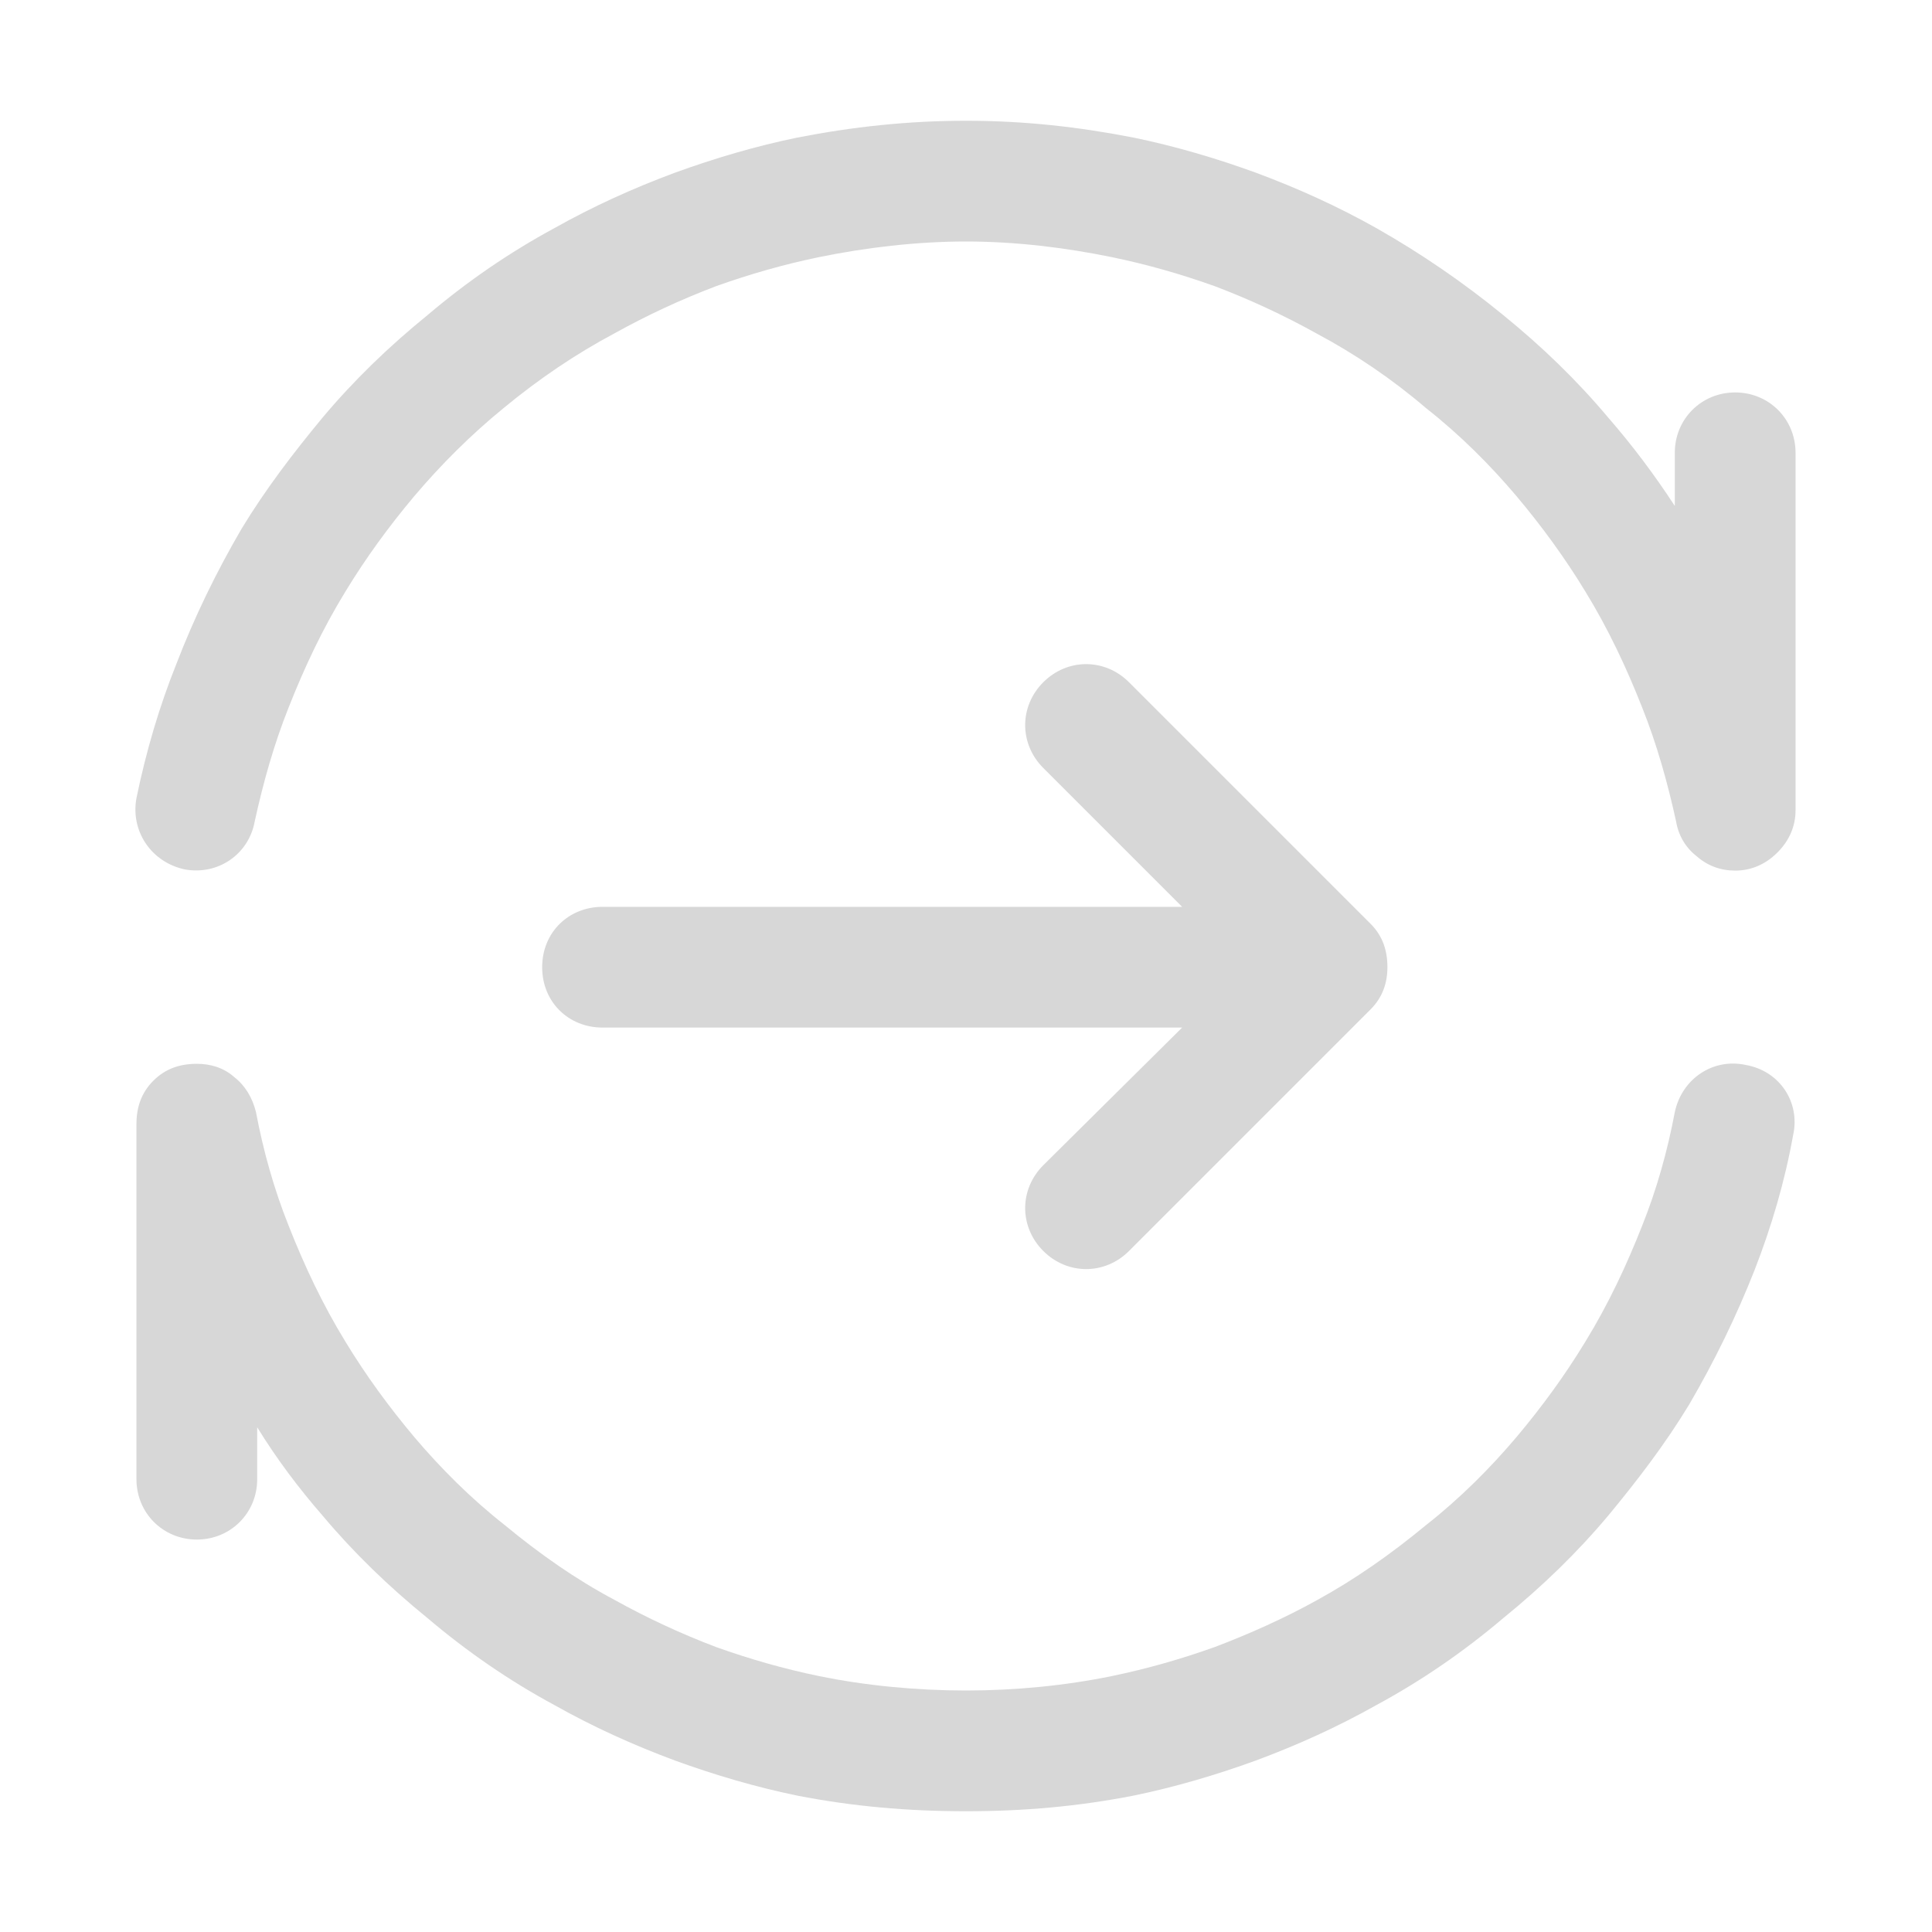
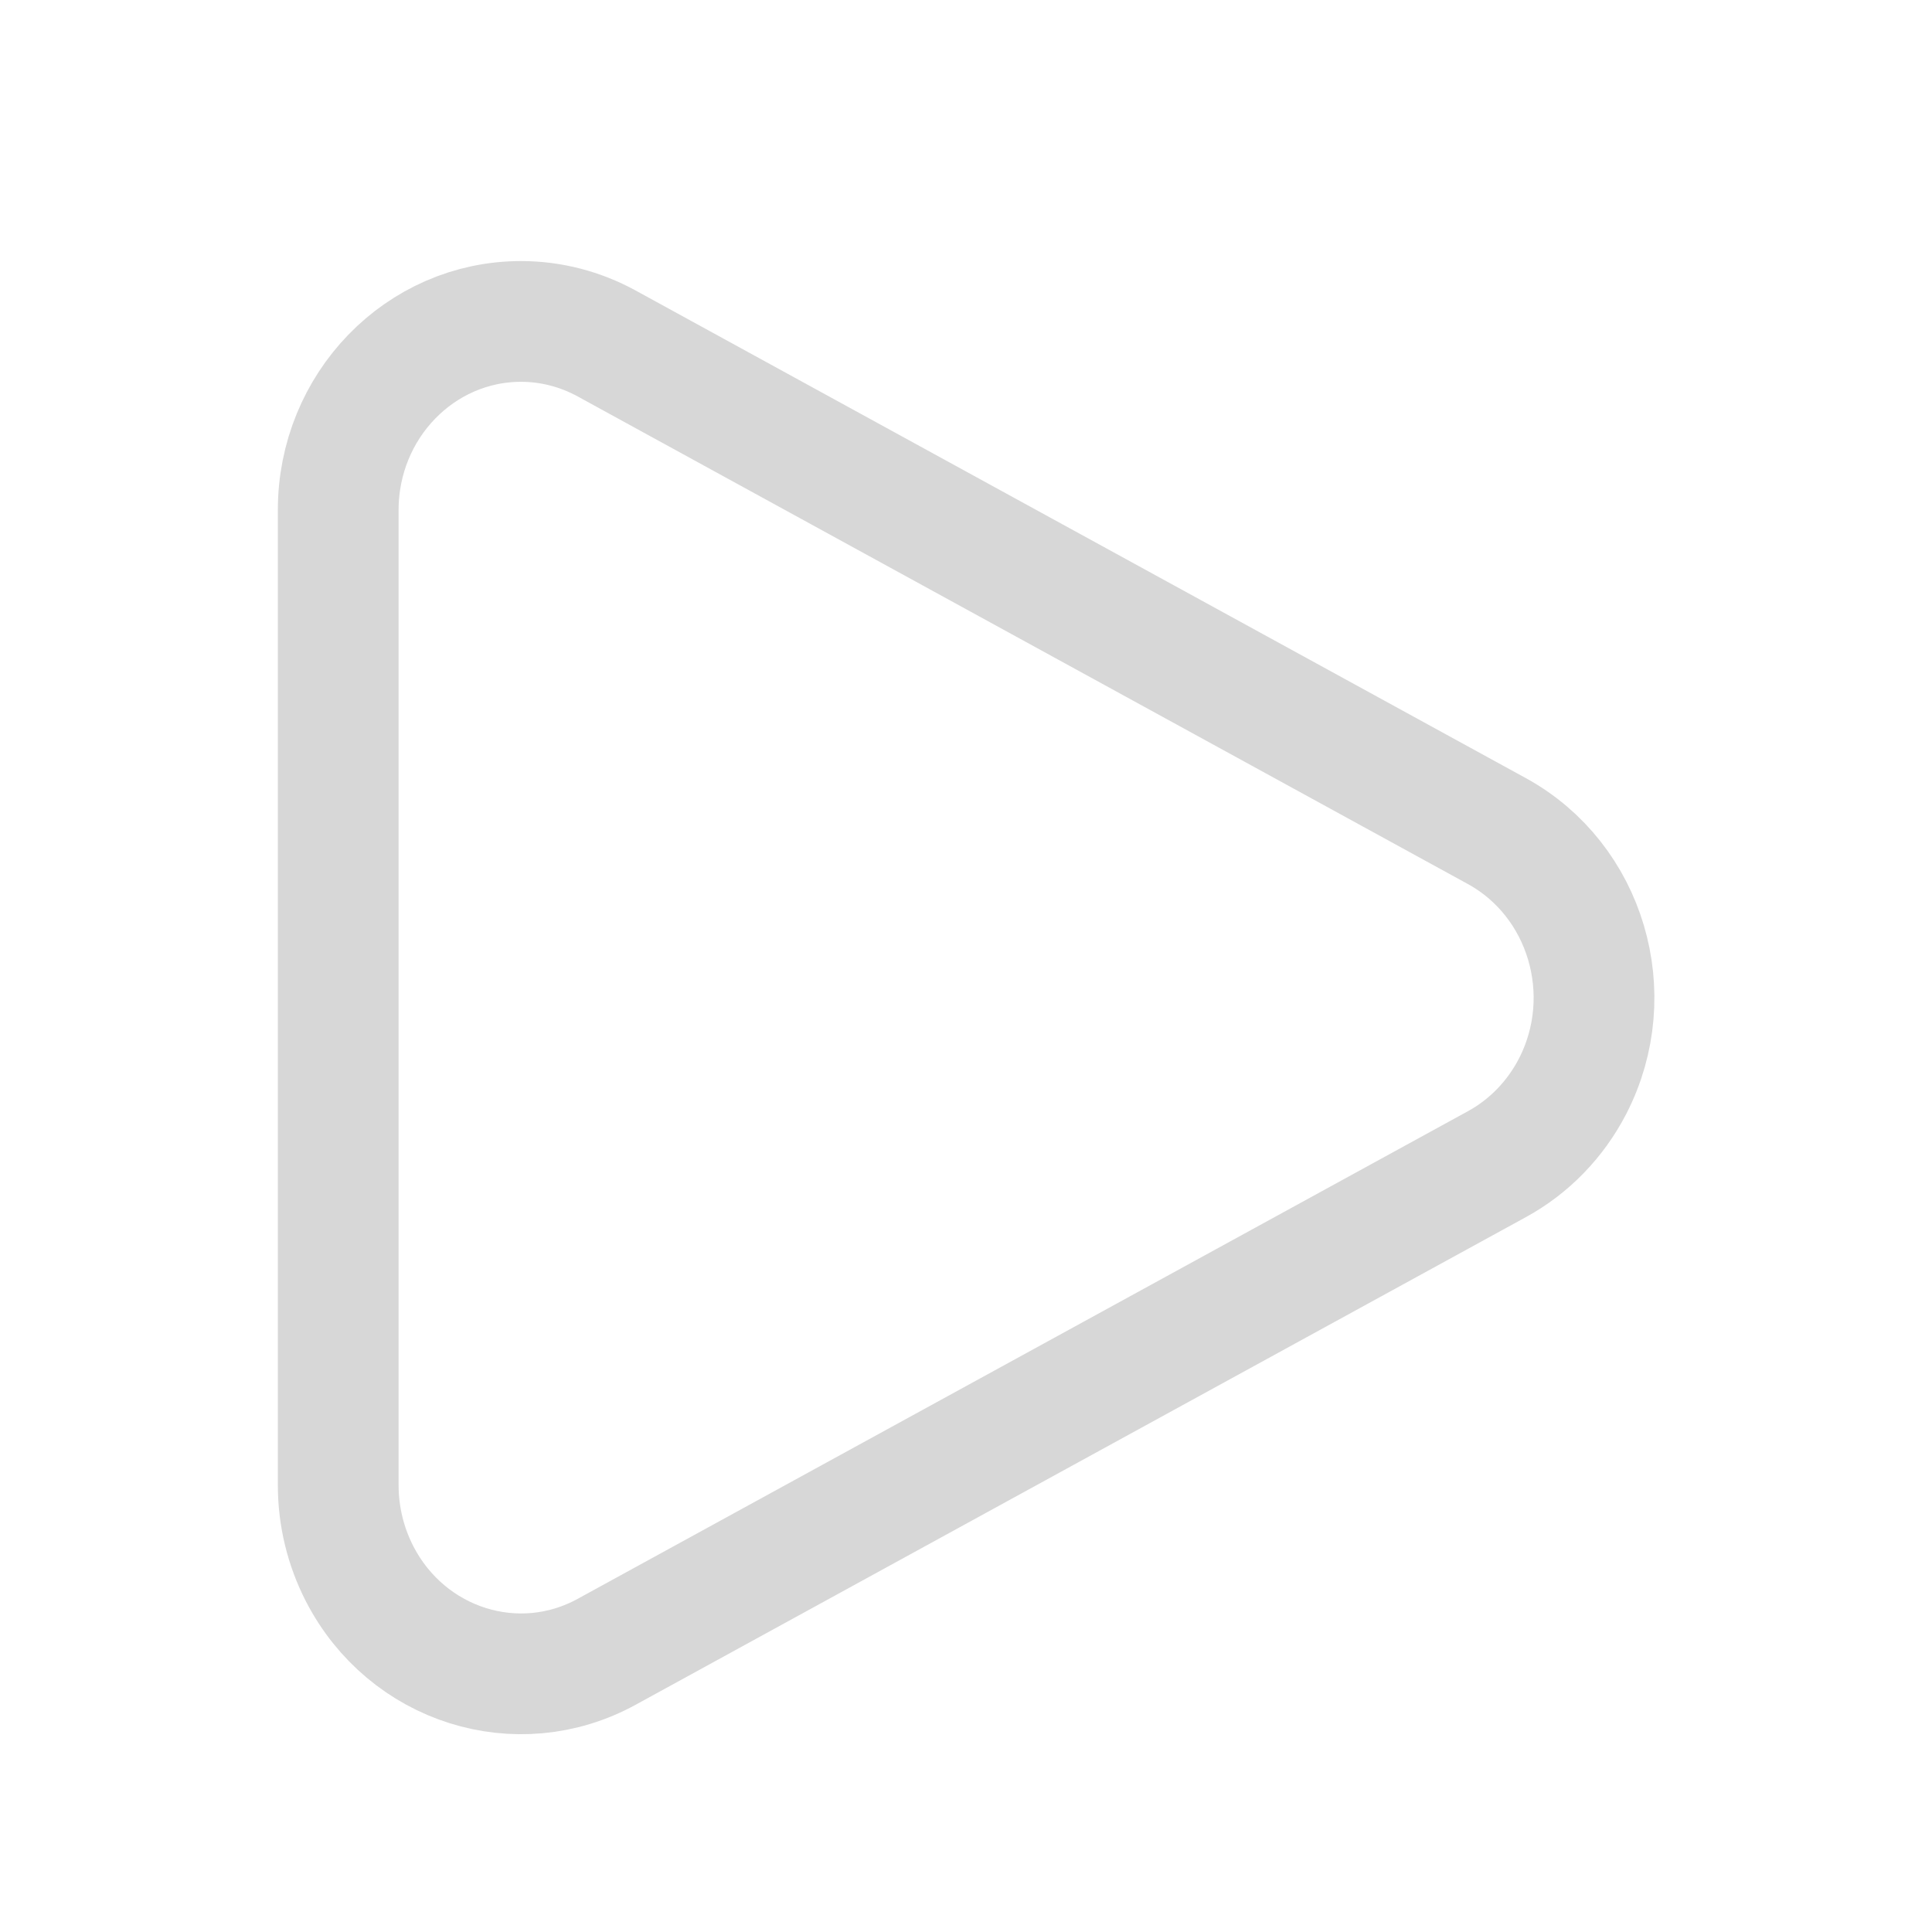
<svg xmlns="http://www.w3.org/2000/svg" viewBox="0 0 16 16" width="16" height="16" fill="none">
  <rect id="运行" width="16" height="16" x="0" y="0" />
-   <rect id="矩形" width="16" height="16" x="0" y="0" />
-   <path id="_矢量-198" d="M14.87 3.75L14.87 6.71C14.87 6.84 14.82 6.96 14.72 7.06C14.62 7.16 14.5 7.21 14.37 7.21C14.25 7.21 14.14 7.17 14.05 7.09C13.96 7.02 13.9 6.92 13.88 6.8C13.81 6.48 13.72 6.16 13.6 5.86C13.47 5.53 13.32 5.21 13.13 4.9C12.96 4.62 12.77 4.36 12.56 4.11C12.34 3.85 12.09 3.6 11.81 3.38C11.53 3.14 11.22 2.93 10.9 2.76C10.63 2.61 10.35 2.48 10.06 2.37C9.78 2.27 9.5 2.19 9.21 2.13C8.82 2.05 8.41 2 8 2C7.59 2 7.17 2.05 6.78 2.13C6.49 2.19 6.21 2.27 5.93 2.37C5.64 2.48 5.36 2.61 5.09 2.76C4.77 2.93 4.46 3.14 4.17 3.38C3.9 3.6 3.65 3.85 3.43 4.11C3.22 4.36 3.03 4.62 2.86 4.9C2.67 5.21 2.52 5.53 2.39 5.86C2.27 6.16 2.18 6.48 2.11 6.8C2.06 7.08 1.8 7.25 1.53 7.2C1.25 7.14 1.08 6.88 1.13 6.61C1.21 6.22 1.32 5.85 1.46 5.5C1.61 5.11 1.79 4.74 2 4.38C2.2 4.05 2.43 3.75 2.67 3.46C2.93 3.15 3.22 2.87 3.54 2.61C3.87 2.33 4.22 2.09 4.59 1.89C4.91 1.71 5.24 1.56 5.59 1.43C5.92 1.31 6.26 1.21 6.6 1.14C7.06 1.05 7.52 1 8 1C8.48 1 8.93 1.05 9.39 1.14C9.73 1.21 10.07 1.31 10.4 1.43C10.75 1.56 11.08 1.71 11.4 1.89C11.77 2.1 12.12 2.34 12.45 2.61C12.77 2.87 13.06 3.15 13.32 3.46C13.52 3.69 13.7 3.93 13.87 4.19L13.87 3.75C13.87 3.47 14.09 3.25 14.37 3.25C14.65 3.25 14.87 3.47 14.87 3.75ZM8.64 9.65C8.44 9.85 8.44 10.16 8.64 10.36C8.84 10.56 9.15 10.56 9.35 10.36L11.35 8.36C11.45 8.26 11.49 8.14 11.49 8.01C11.49 7.87 11.45 7.75 11.35 7.65L9.35 5.65C9.15 5.45 8.84 5.45 8.64 5.65C8.44 5.85 8.44 6.16 8.64 6.36L9.79 7.51L4.99 7.51C4.71 7.51 4.49 7.72 4.49 8.01C4.49 8.3 4.71 8.51 4.99 8.51L9.79 8.51L8.64 9.65ZM14.53 10.52C14.67 10.16 14.78 9.79 14.85 9.4C14.91 9.13 14.74 8.87 14.46 8.82C14.19 8.76 13.93 8.93 13.87 9.21C13.81 9.53 13.72 9.85 13.6 10.15C13.47 10.48 13.32 10.8 13.13 11.11C12.96 11.39 12.77 11.65 12.56 11.9C12.34 12.16 12.09 12.41 11.81 12.63C11.52 12.87 11.22 13.08 10.91 13.25C10.64 13.4 10.35 13.53 10.06 13.64C9.78 13.74 9.5 13.82 9.21 13.88C8.82 13.96 8.41 14 8 14C7.59 14 7.17 13.96 6.78 13.88C6.49 13.82 6.21 13.74 5.93 13.64C5.64 13.53 5.36 13.4 5.09 13.25C4.77 13.08 4.47 12.87 4.18 12.63C3.9 12.41 3.65 12.16 3.43 11.9C3.22 11.65 3.03 11.39 2.86 11.11C2.67 10.8 2.52 10.48 2.39 10.15C2.27 9.85 2.18 9.53 2.12 9.21C2.09 9.09 2.03 8.99 1.94 8.92C1.85 8.84 1.74 8.81 1.63 8.81C1.49 8.81 1.37 8.85 1.27 8.95C1.17 9.05 1.13 9.17 1.13 9.31L1.13 12.25C1.13 12.53 1.35 12.75 1.63 12.75C1.91 12.75 2.13 12.53 2.13 12.25L2.13 11.82C2.29 12.08 2.47 12.32 2.67 12.55C2.93 12.86 3.22 13.14 3.54 13.4C3.87 13.68 4.22 13.92 4.59 14.12C4.91 14.3 5.24 14.45 5.59 14.58C5.92 14.7 6.26 14.8 6.6 14.87C7.06 14.96 7.52 15 8 15C8.48 15 8.93 14.96 9.39 14.87C9.73 14.8 10.07 14.7 10.4 14.58C10.75 14.45 11.08 14.3 11.4 14.12C11.77 13.92 12.12 13.68 12.45 13.4C12.77 13.14 13.06 12.86 13.32 12.55C13.56 12.26 13.79 11.96 13.99 11.63C14.2 11.27 14.38 10.9 14.53 10.52Z" fill="rgb(215,215,215)" fill-rule="evenodd" />
+   <path id="三角形" d="M5.025 13.679C4.287 14.084 3.37 13.794 2.978 13.033C2.862 12.807 2.801 12.556 2.801 12.3L2.801 4.224C2.801 3.361 3.479 2.662 4.315 2.662C4.563 2.662 4.806 2.725 5.025 2.845L12.397 6.883C13.135 7.288 13.416 8.233 13.024 8.995C12.882 9.27 12.664 9.495 12.397 9.641L5.025 13.679Z" fill-rule="evenodd" stroke="rgb(215,215,215)" stroke-width="1" />
</svg>
